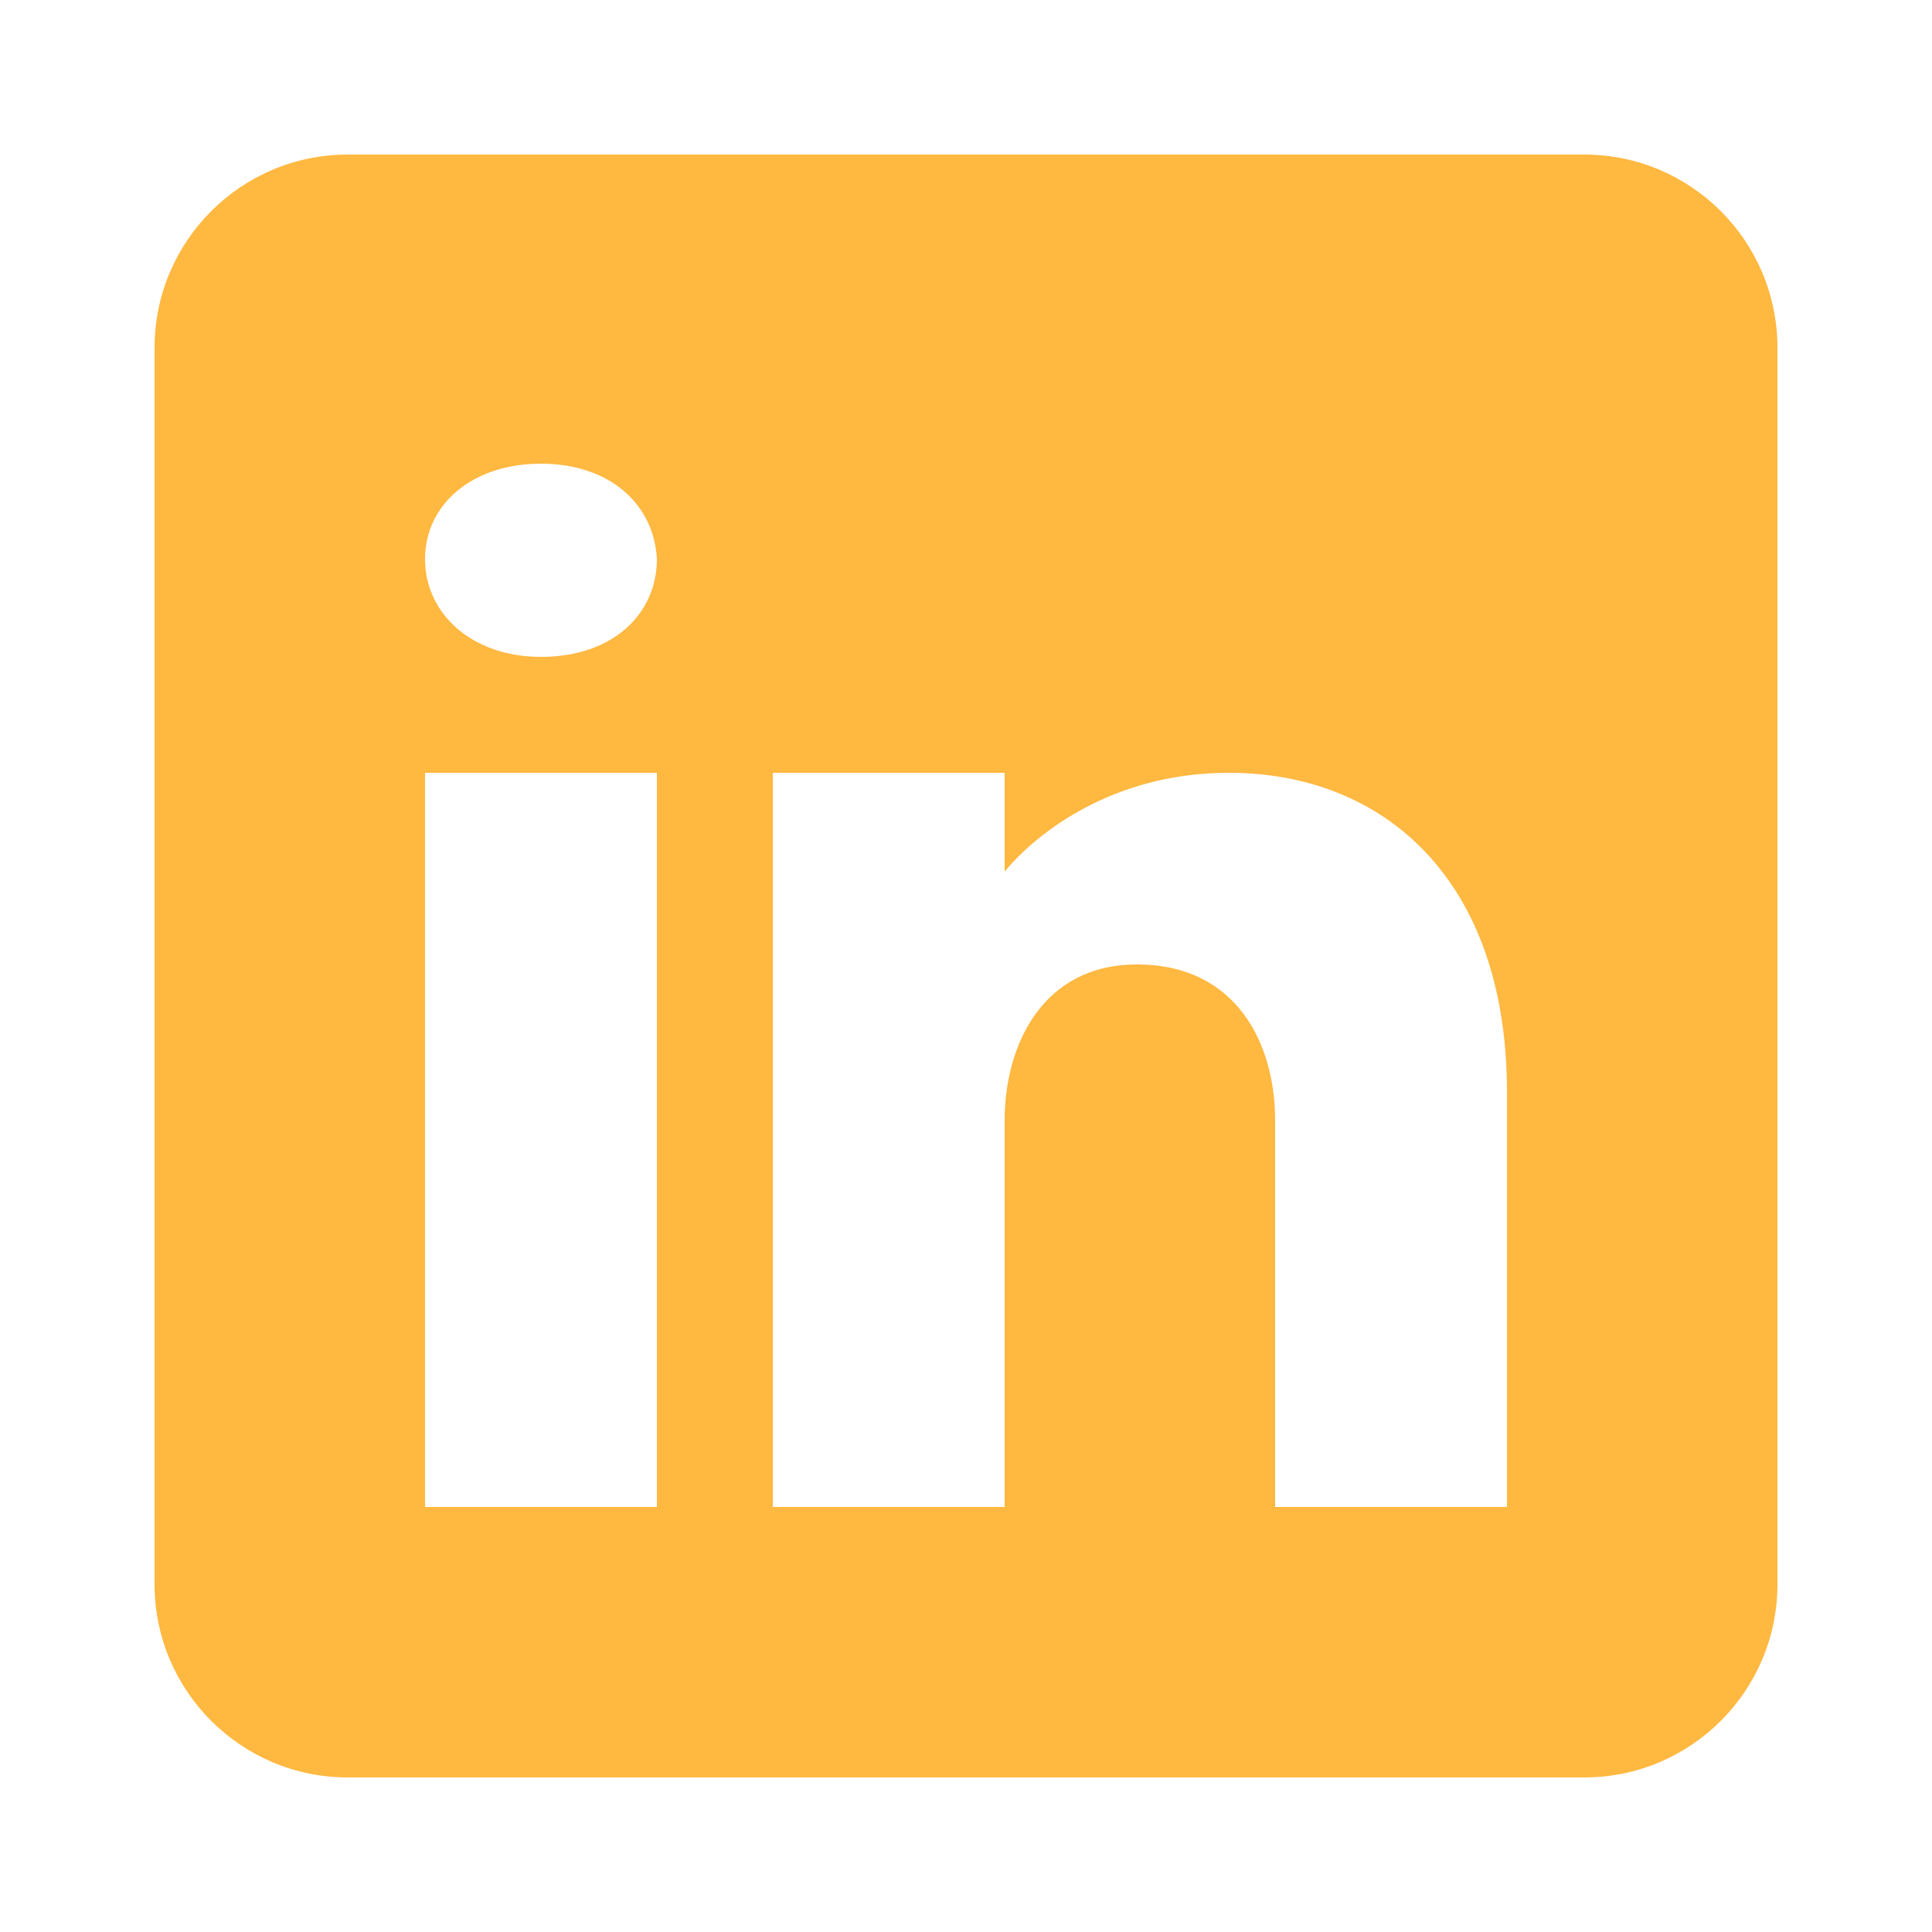
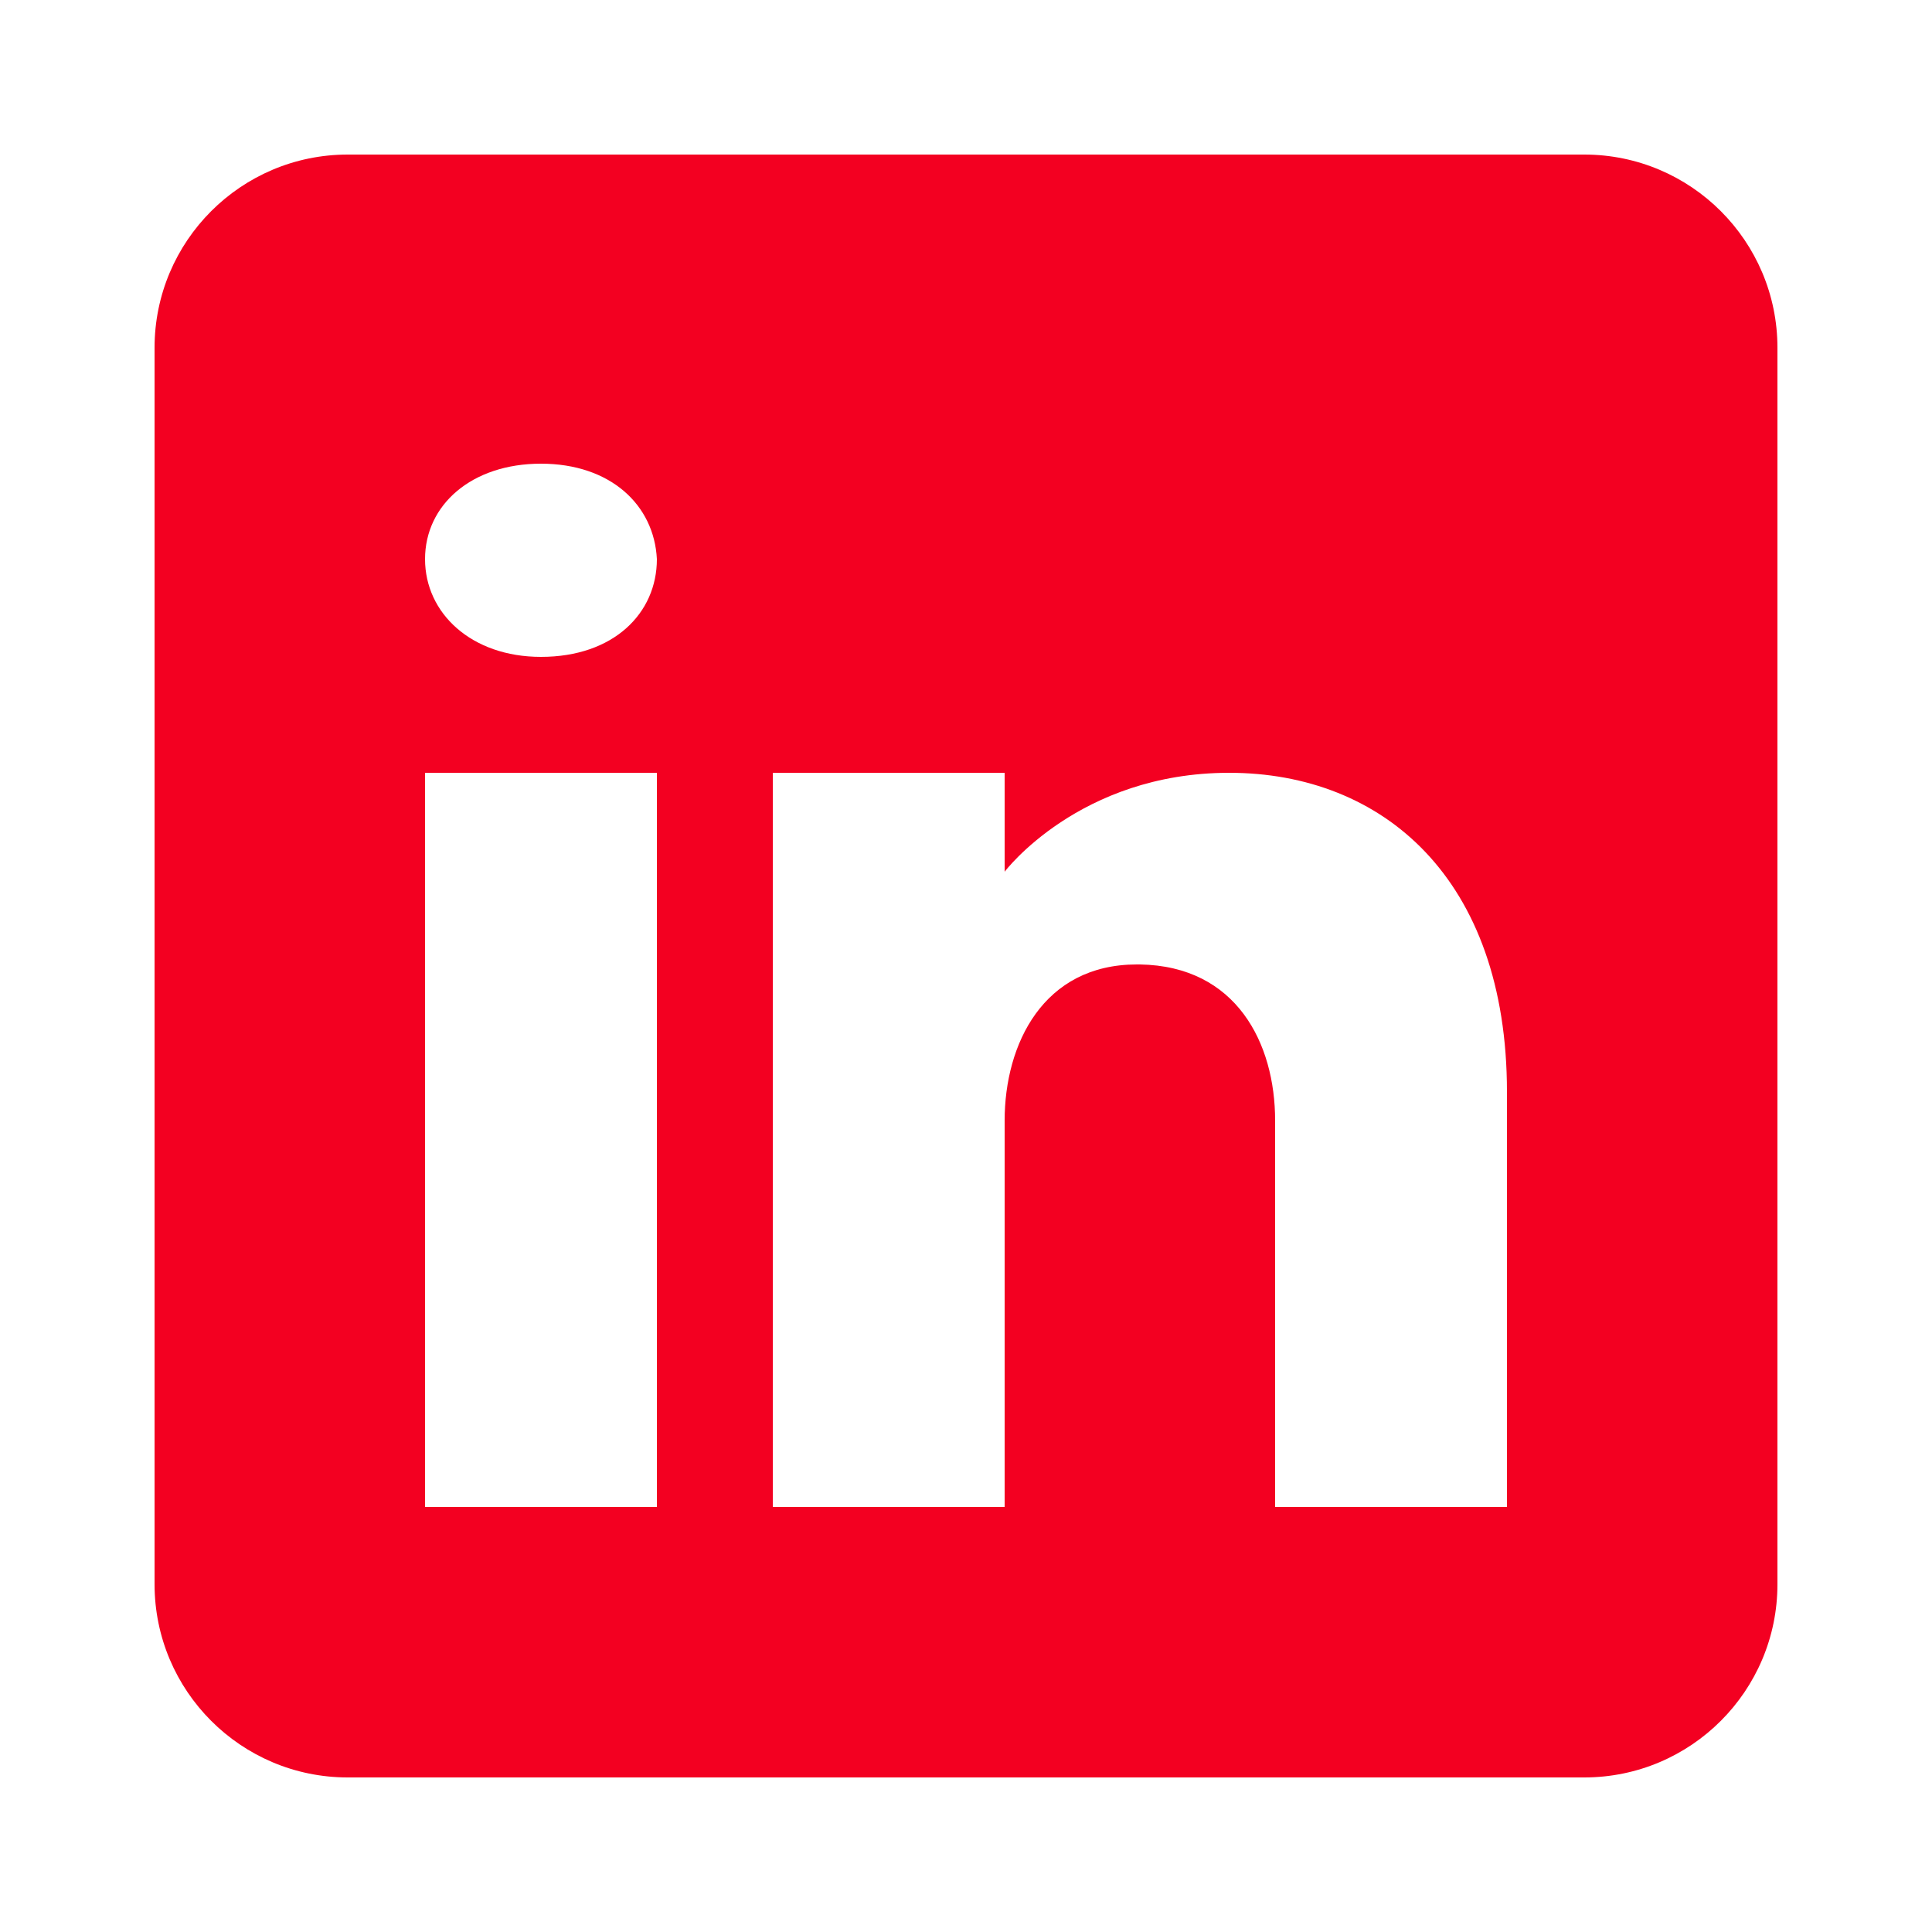
- <svg xmlns="http://www.w3.org/2000/svg" fill="#FFB840" viewBox="0 0 50 50" width="30px" height="30px">
+ <svg xmlns="http://www.w3.org/2000/svg" fill="#f30021" viewBox="0 0 50 50" width="30px" height="30px">
  <path d="M41,4H9C6.24,4,4,6.24,4,9v32c0,2.76,2.24,5,5,5h32c2.76,0,5-2.24,5-5V9C46,6.24,43.76,4,41,4z M17,20v19h-6V20H17z M11,14.47c0-1.4,1.2-2.47,3-2.47s2.93,1.07,3,2.47c0,1.4-1.12,2.53-3,2.53C12.2,17,11,15.87,11,14.47z M39,39h-6c0,0,0-9.26,0-10 c0-2-1-4-3.5-4.04h-0.08C27,24.96,26,27.02,26,29c0,0.91,0,10,0,10h-6V20h6v2.56c0,0,1.93-2.56,5.81-2.56 c3.97,0,7.19,2.73,7.19,8.26V39z" />
</svg>
